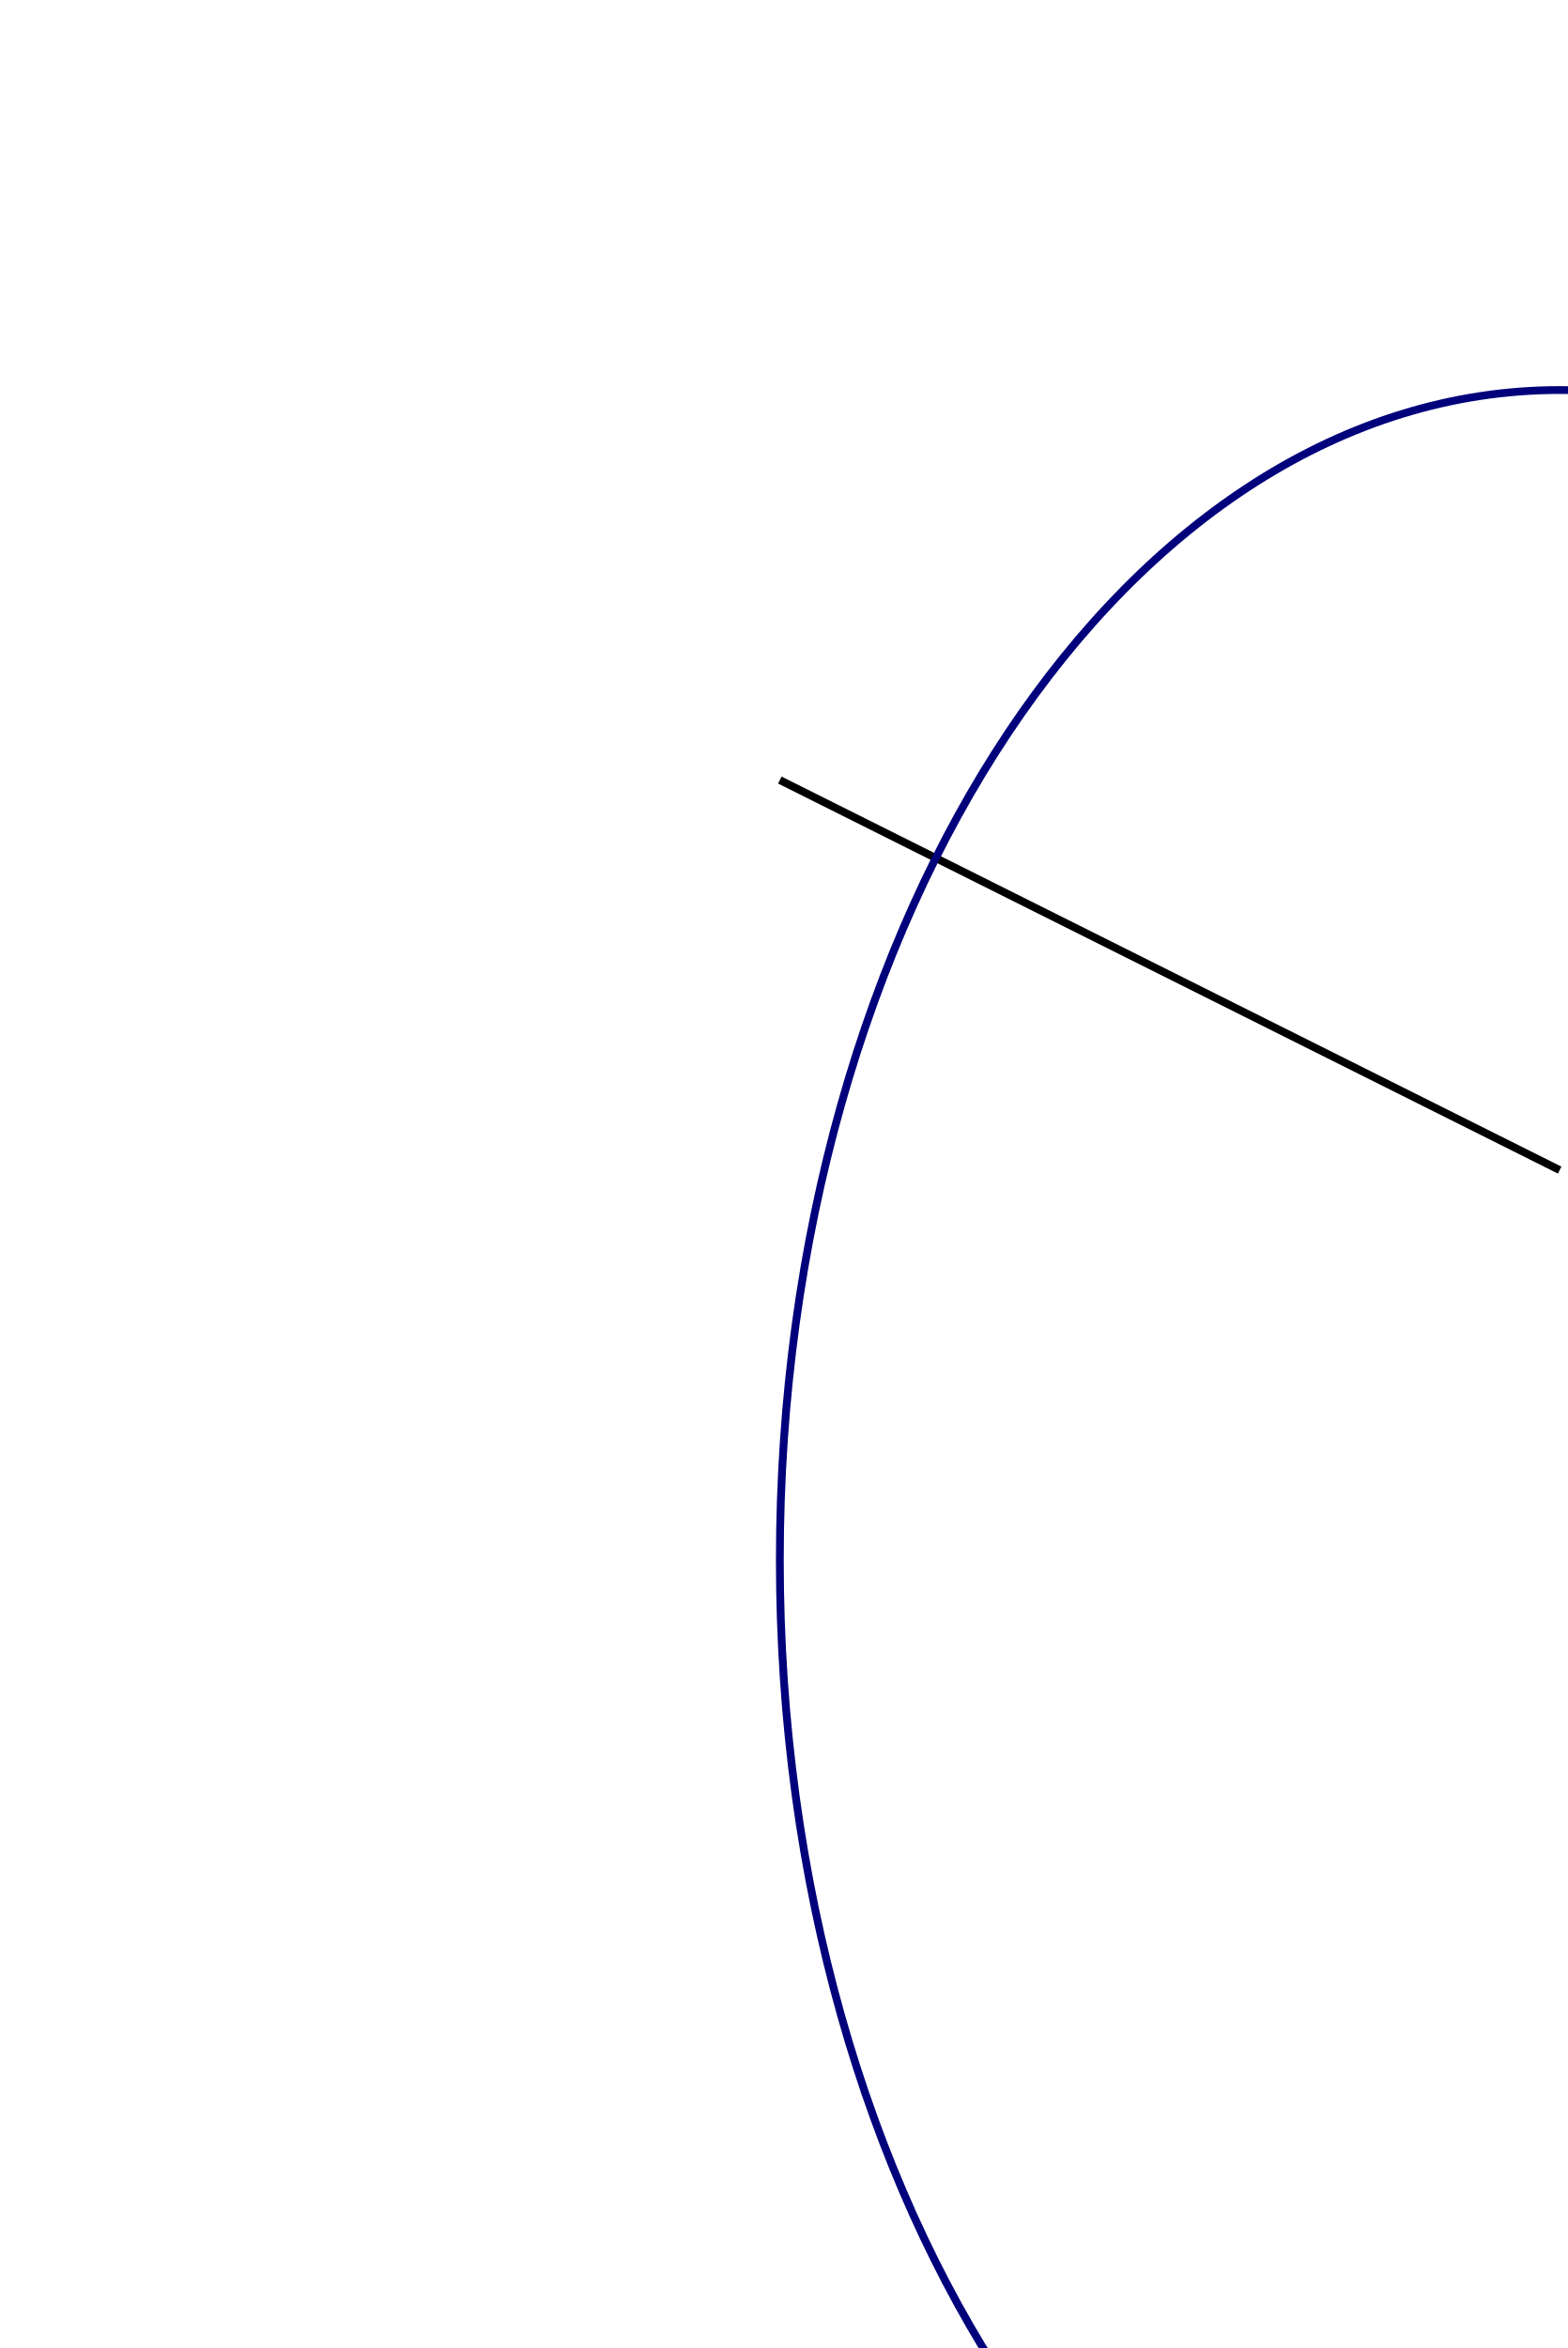
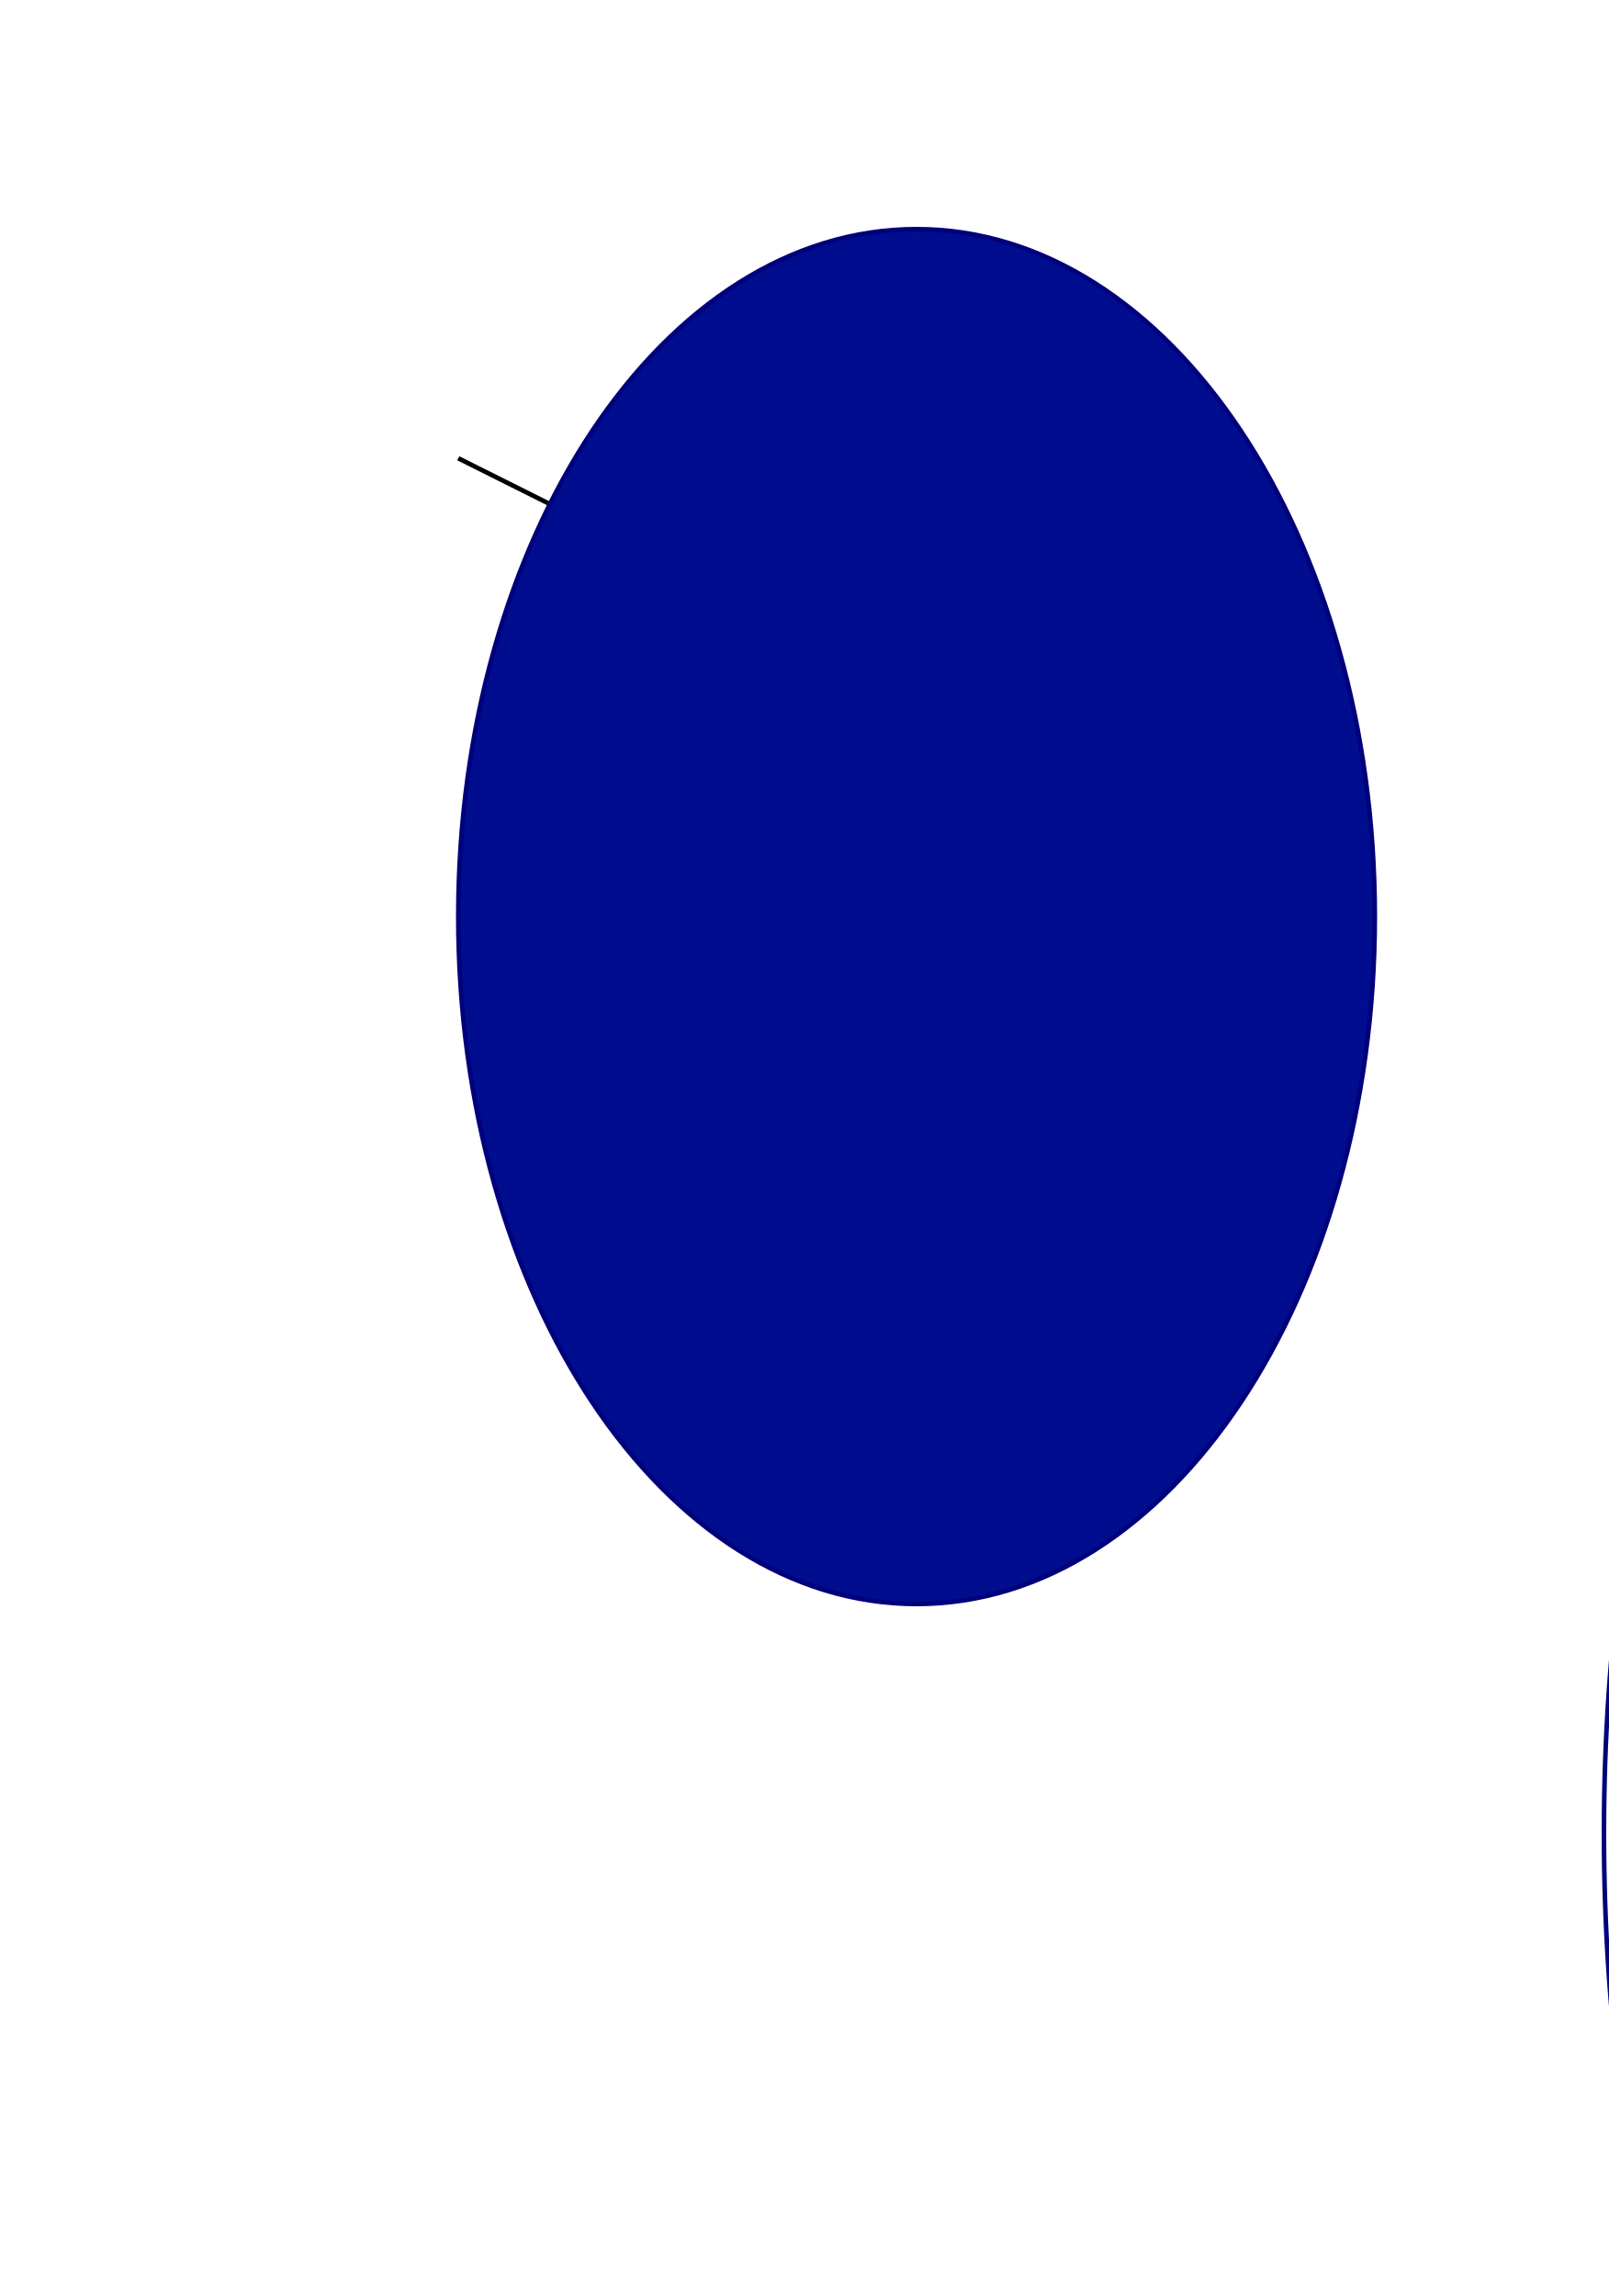
<svg xmlns="http://www.w3.org/2000/svg" version="1.1">
-   <path stroke="#000000" stroke-width="1" d="M 100,100 L 200,150 " />
-   <ellipse stroke="#00017b" stroke-width="1" fill="none" cx="200" cy="200" rx="100" ry="150" />
+   <path stroke="#000000" stroke-width="1" fill="none" d="M 100,100 L 200,150 " />
+   <ellipse stroke="#00017b" stroke-width="1" fill="#000d8e" cx="200" cy="200" rx="100" ry="150" />
+   <ellipse stroke="#00017b" stroke-width="1" fill="none" cx="400" cy="400" rx="50" ry="150" />
</svg>
